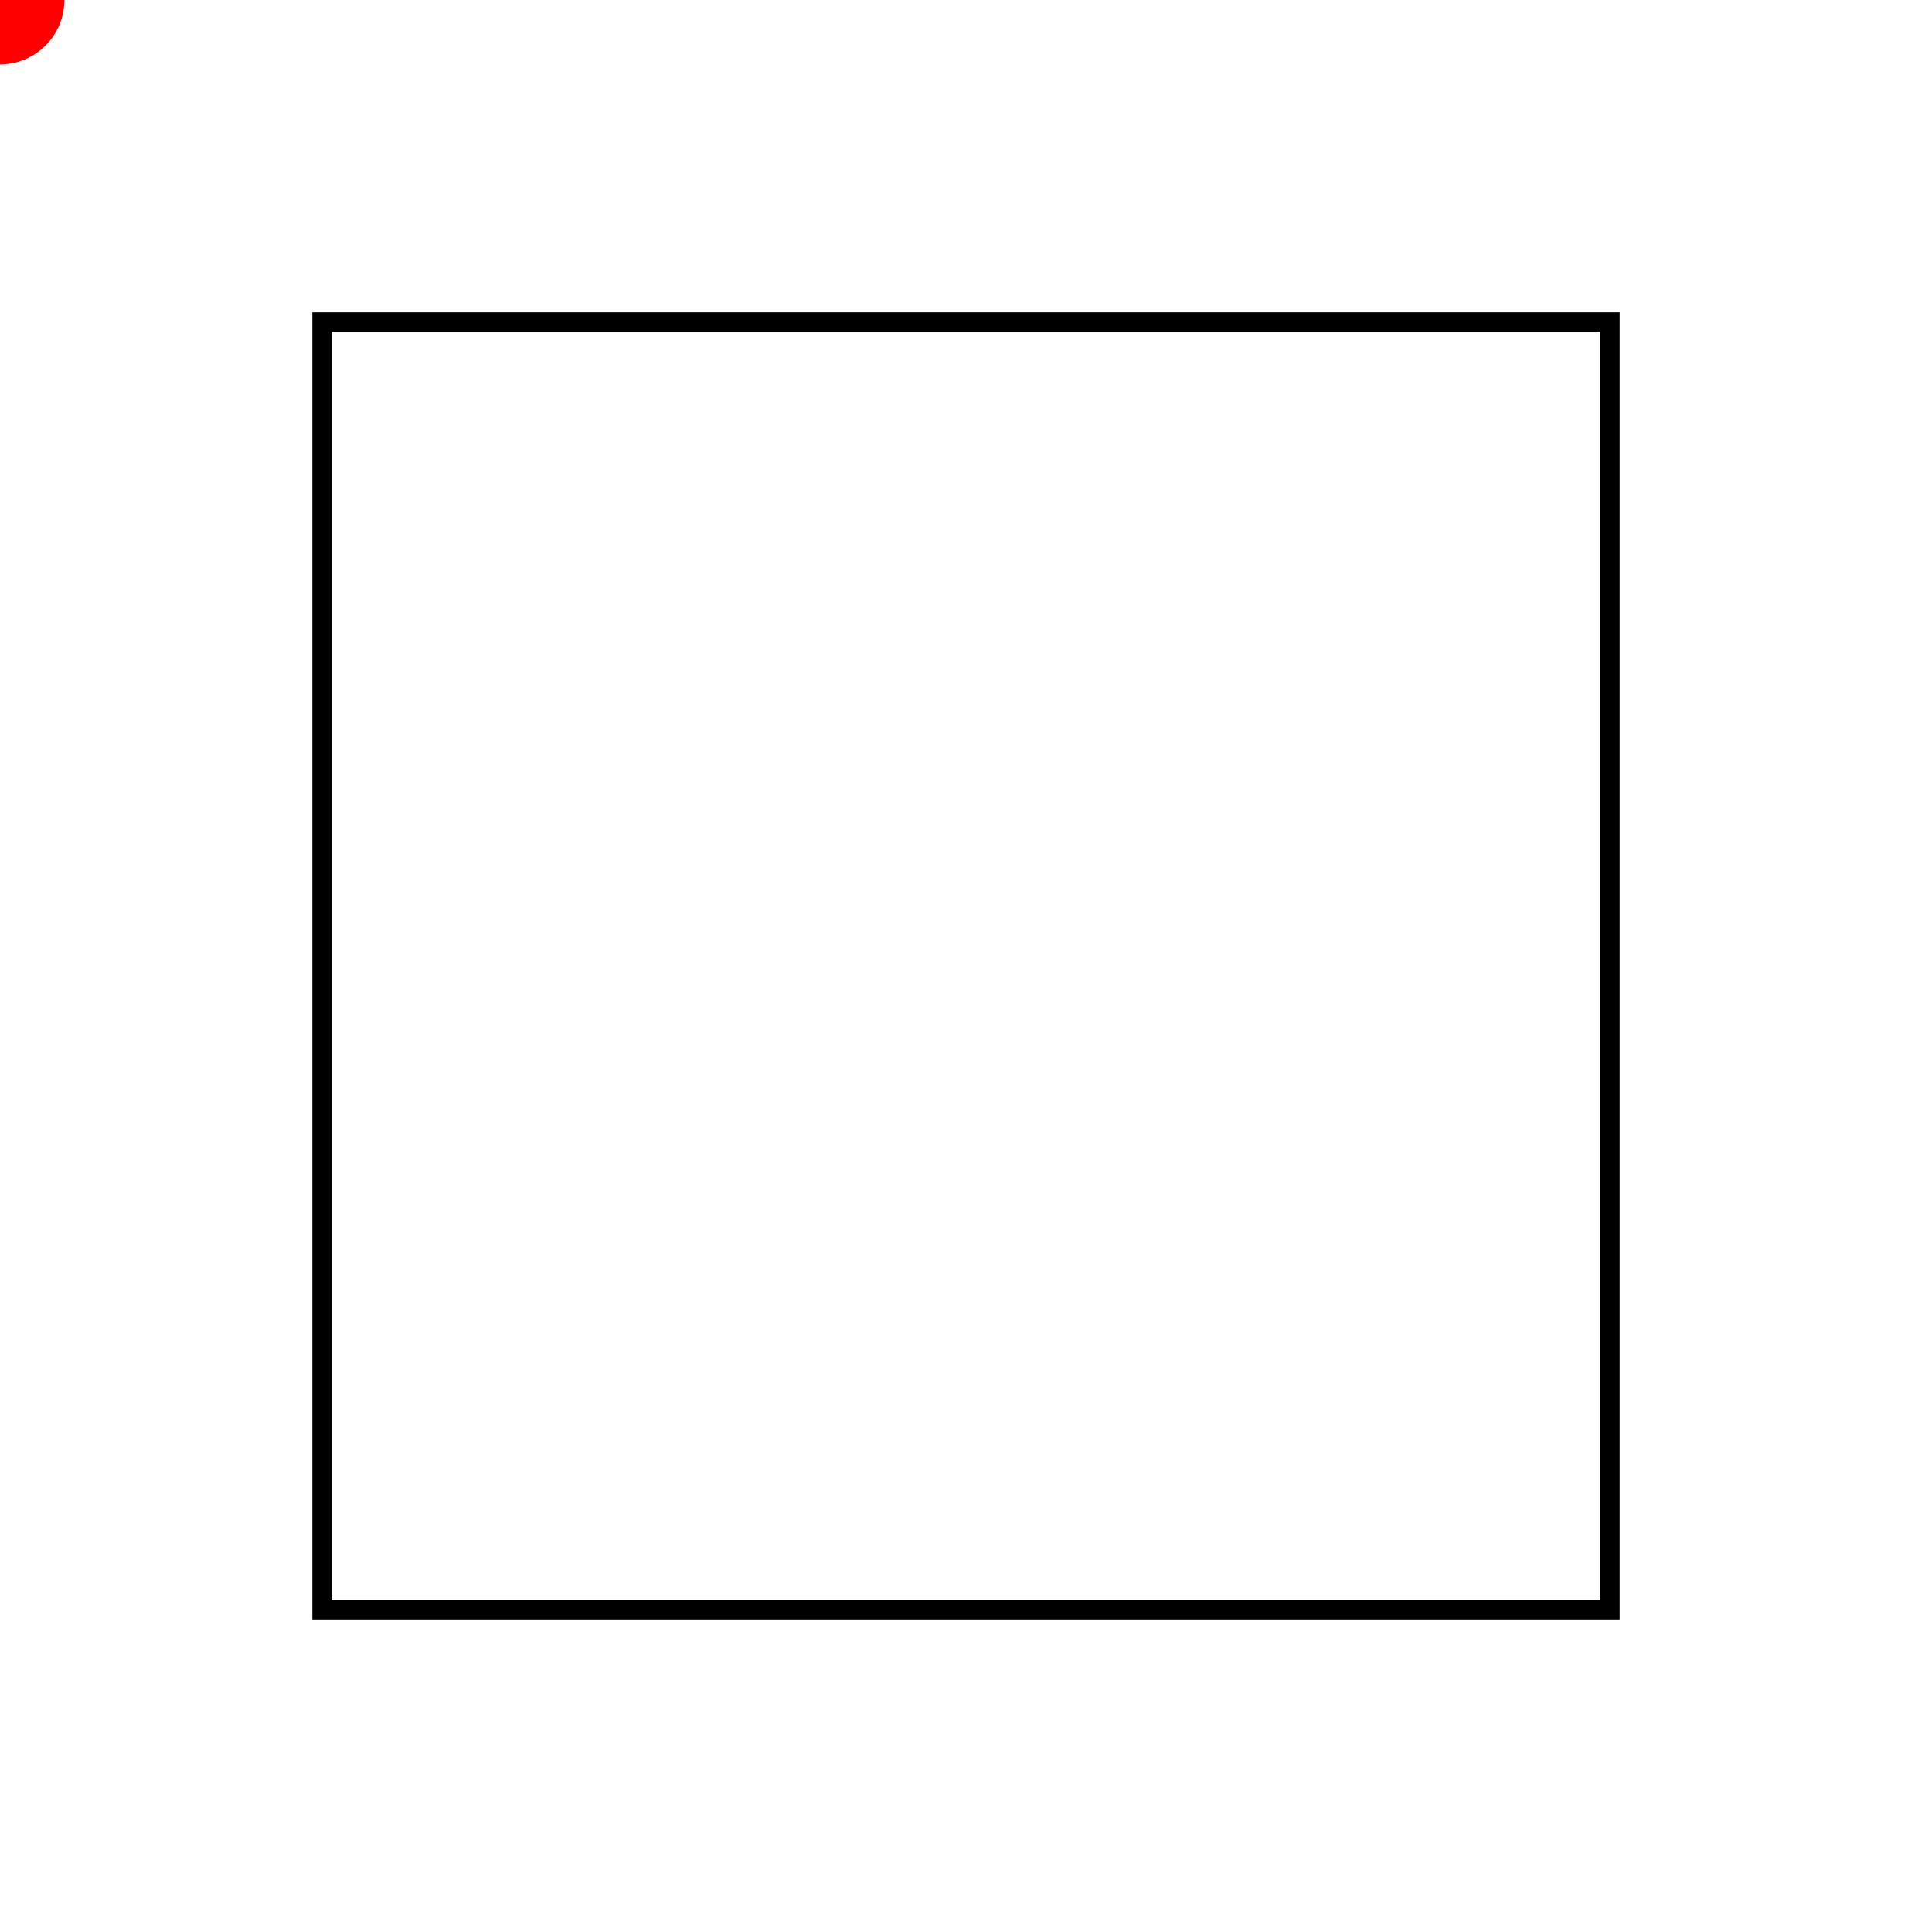
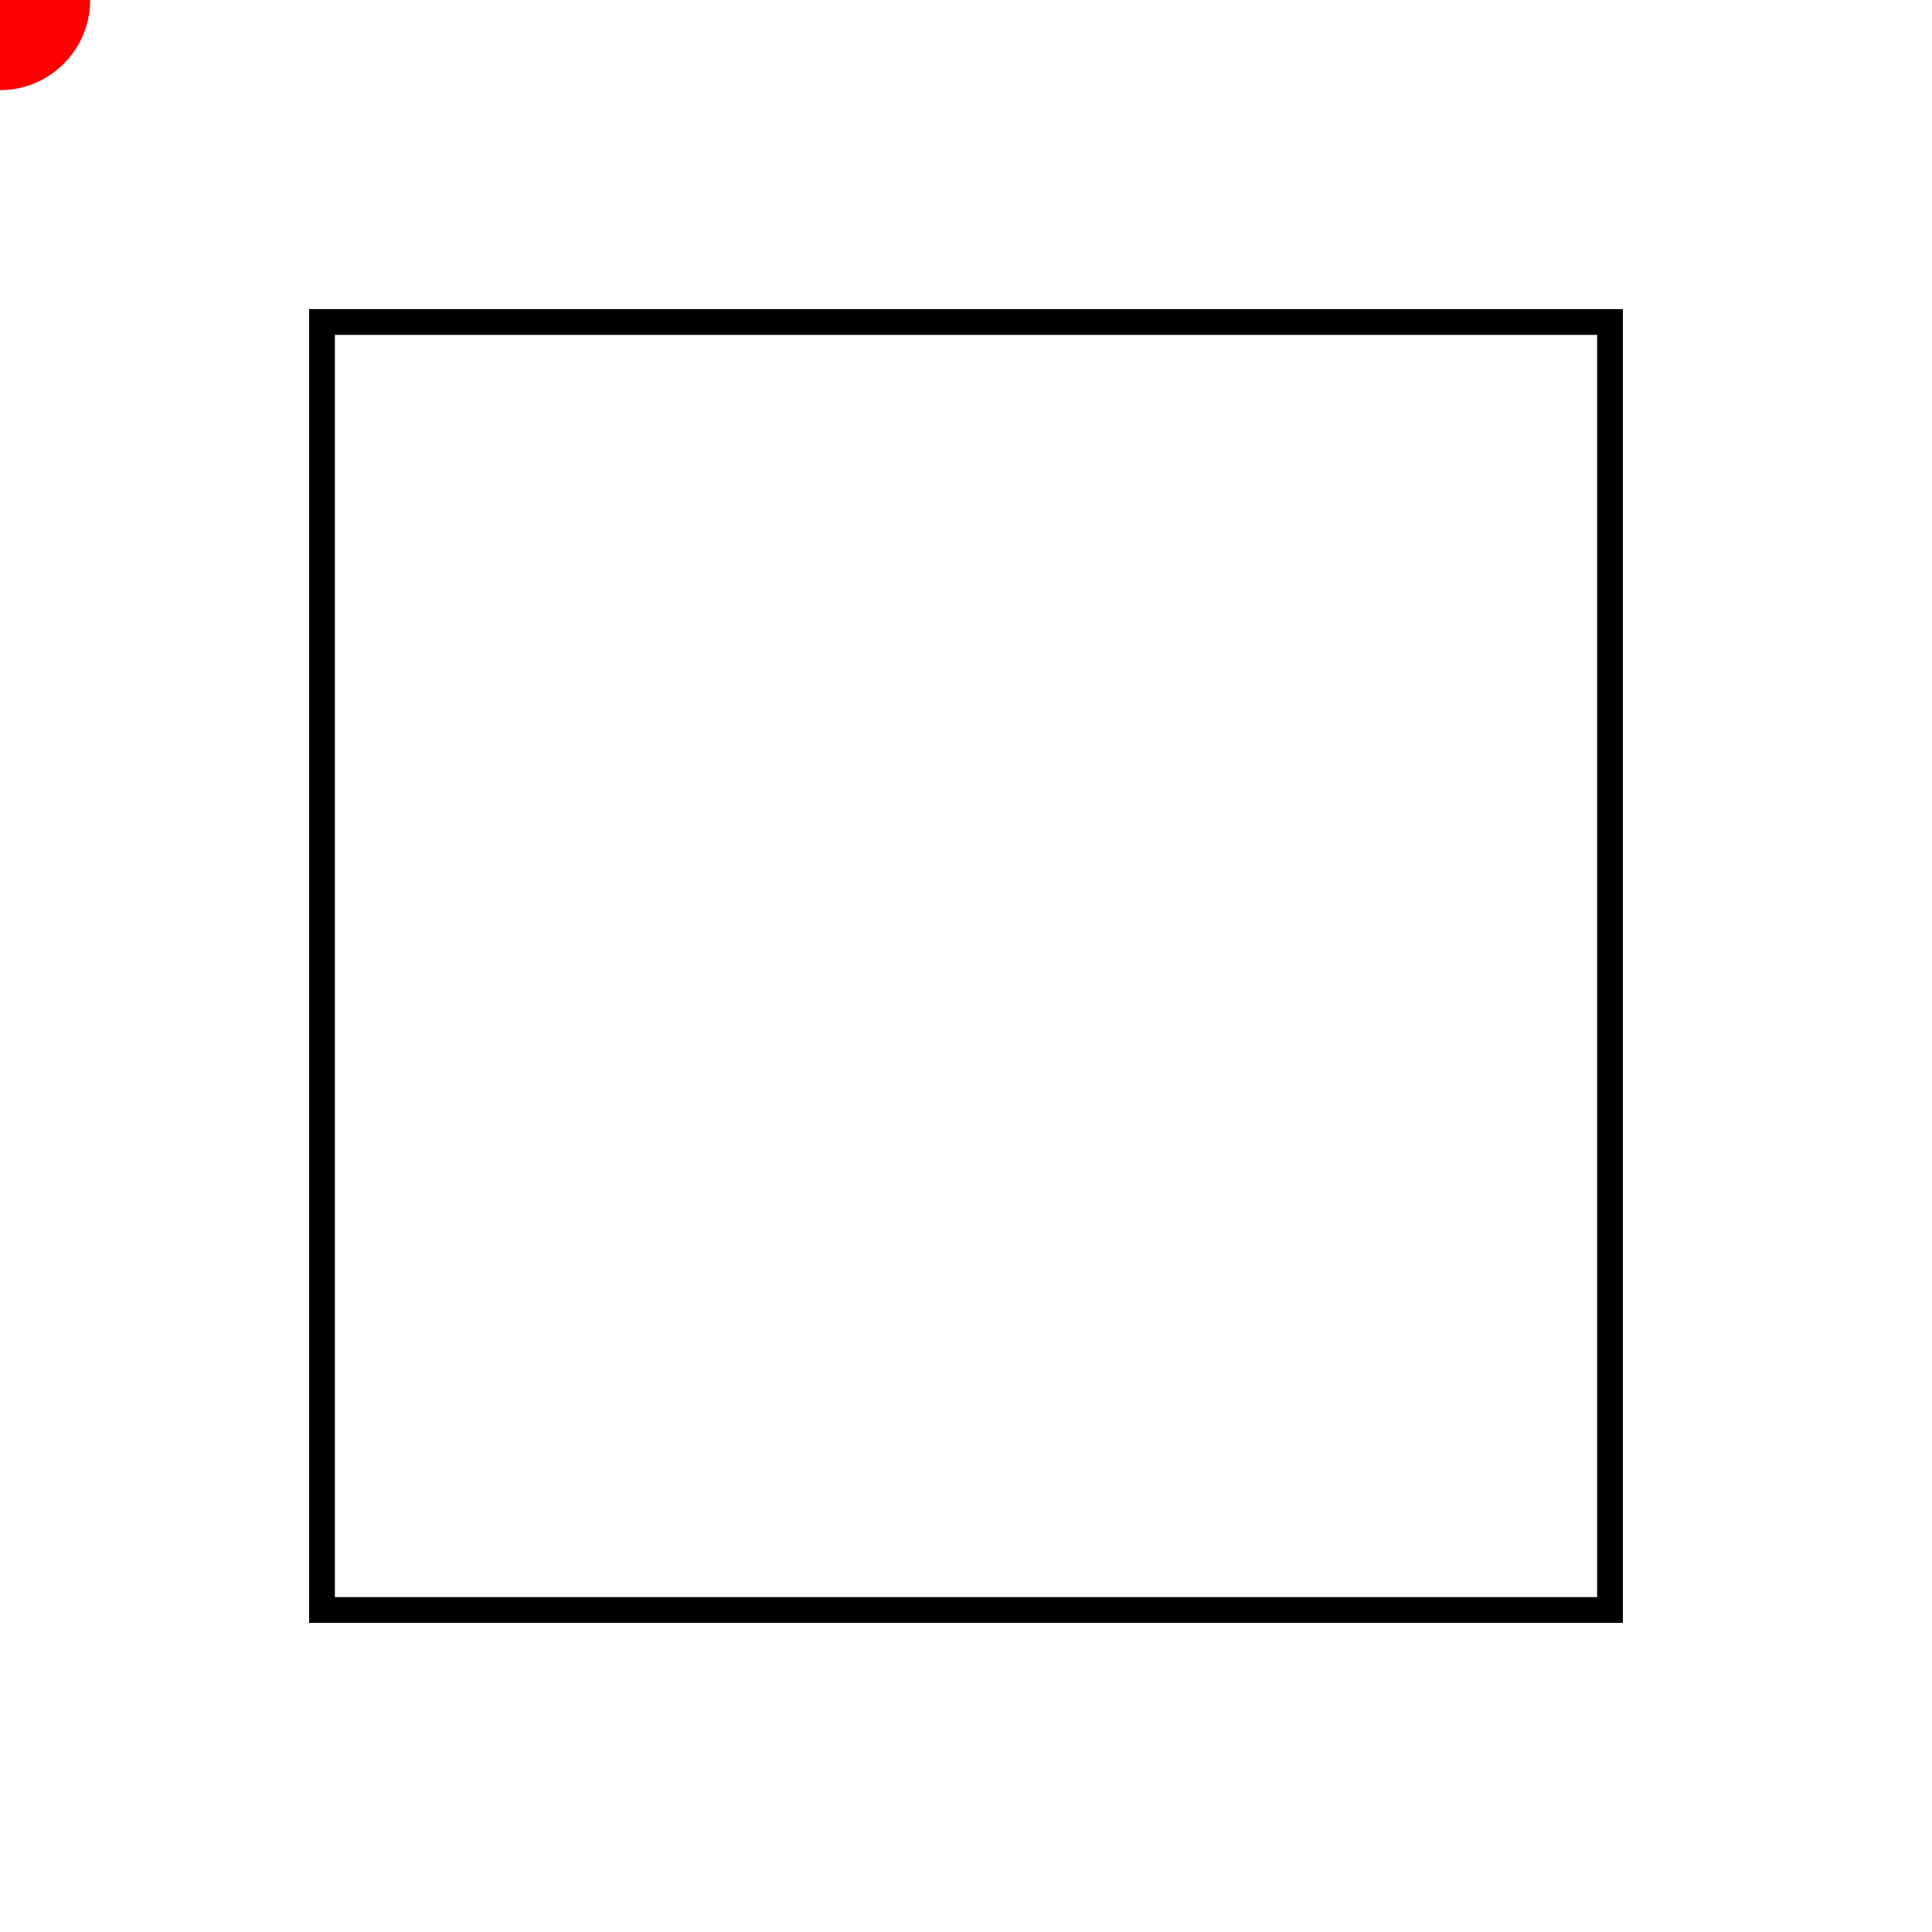
- <svg xmlns="http://www.w3.org/2000/svg" viewBox="0 0 300 300">
-   <rect x="50" y="50" width="200" height="200" fill="none" stroke="black" stroke-width="3" />
-   <path fill="none" d="M50,50 L250,50 L250,250 L50,250 z" />
-   <circle r="10" fill="red">
-     <animateMotion dur="10s" repeatCount="indefinite" path="M50,50 L250,50 L250,250 L50,250 z" />
+ <svg xmlns="http://www.w3.org/2000/svg" viewBox="0 0 150 150">
+   <rect x="25" y="25" width="100" height="100" fill="none" stroke="black" stroke-width="2" />
+   <path fill="none" d="M25,25 L125,25 L125,125 L25,125 z" />
+   <circle r="7" fill="red">
+     <animateMotion dur="10s" repeatCount="indefinite" path="M25,25 L125,25 L125,125 L25,125 z" />
  </circle>
</svg>
